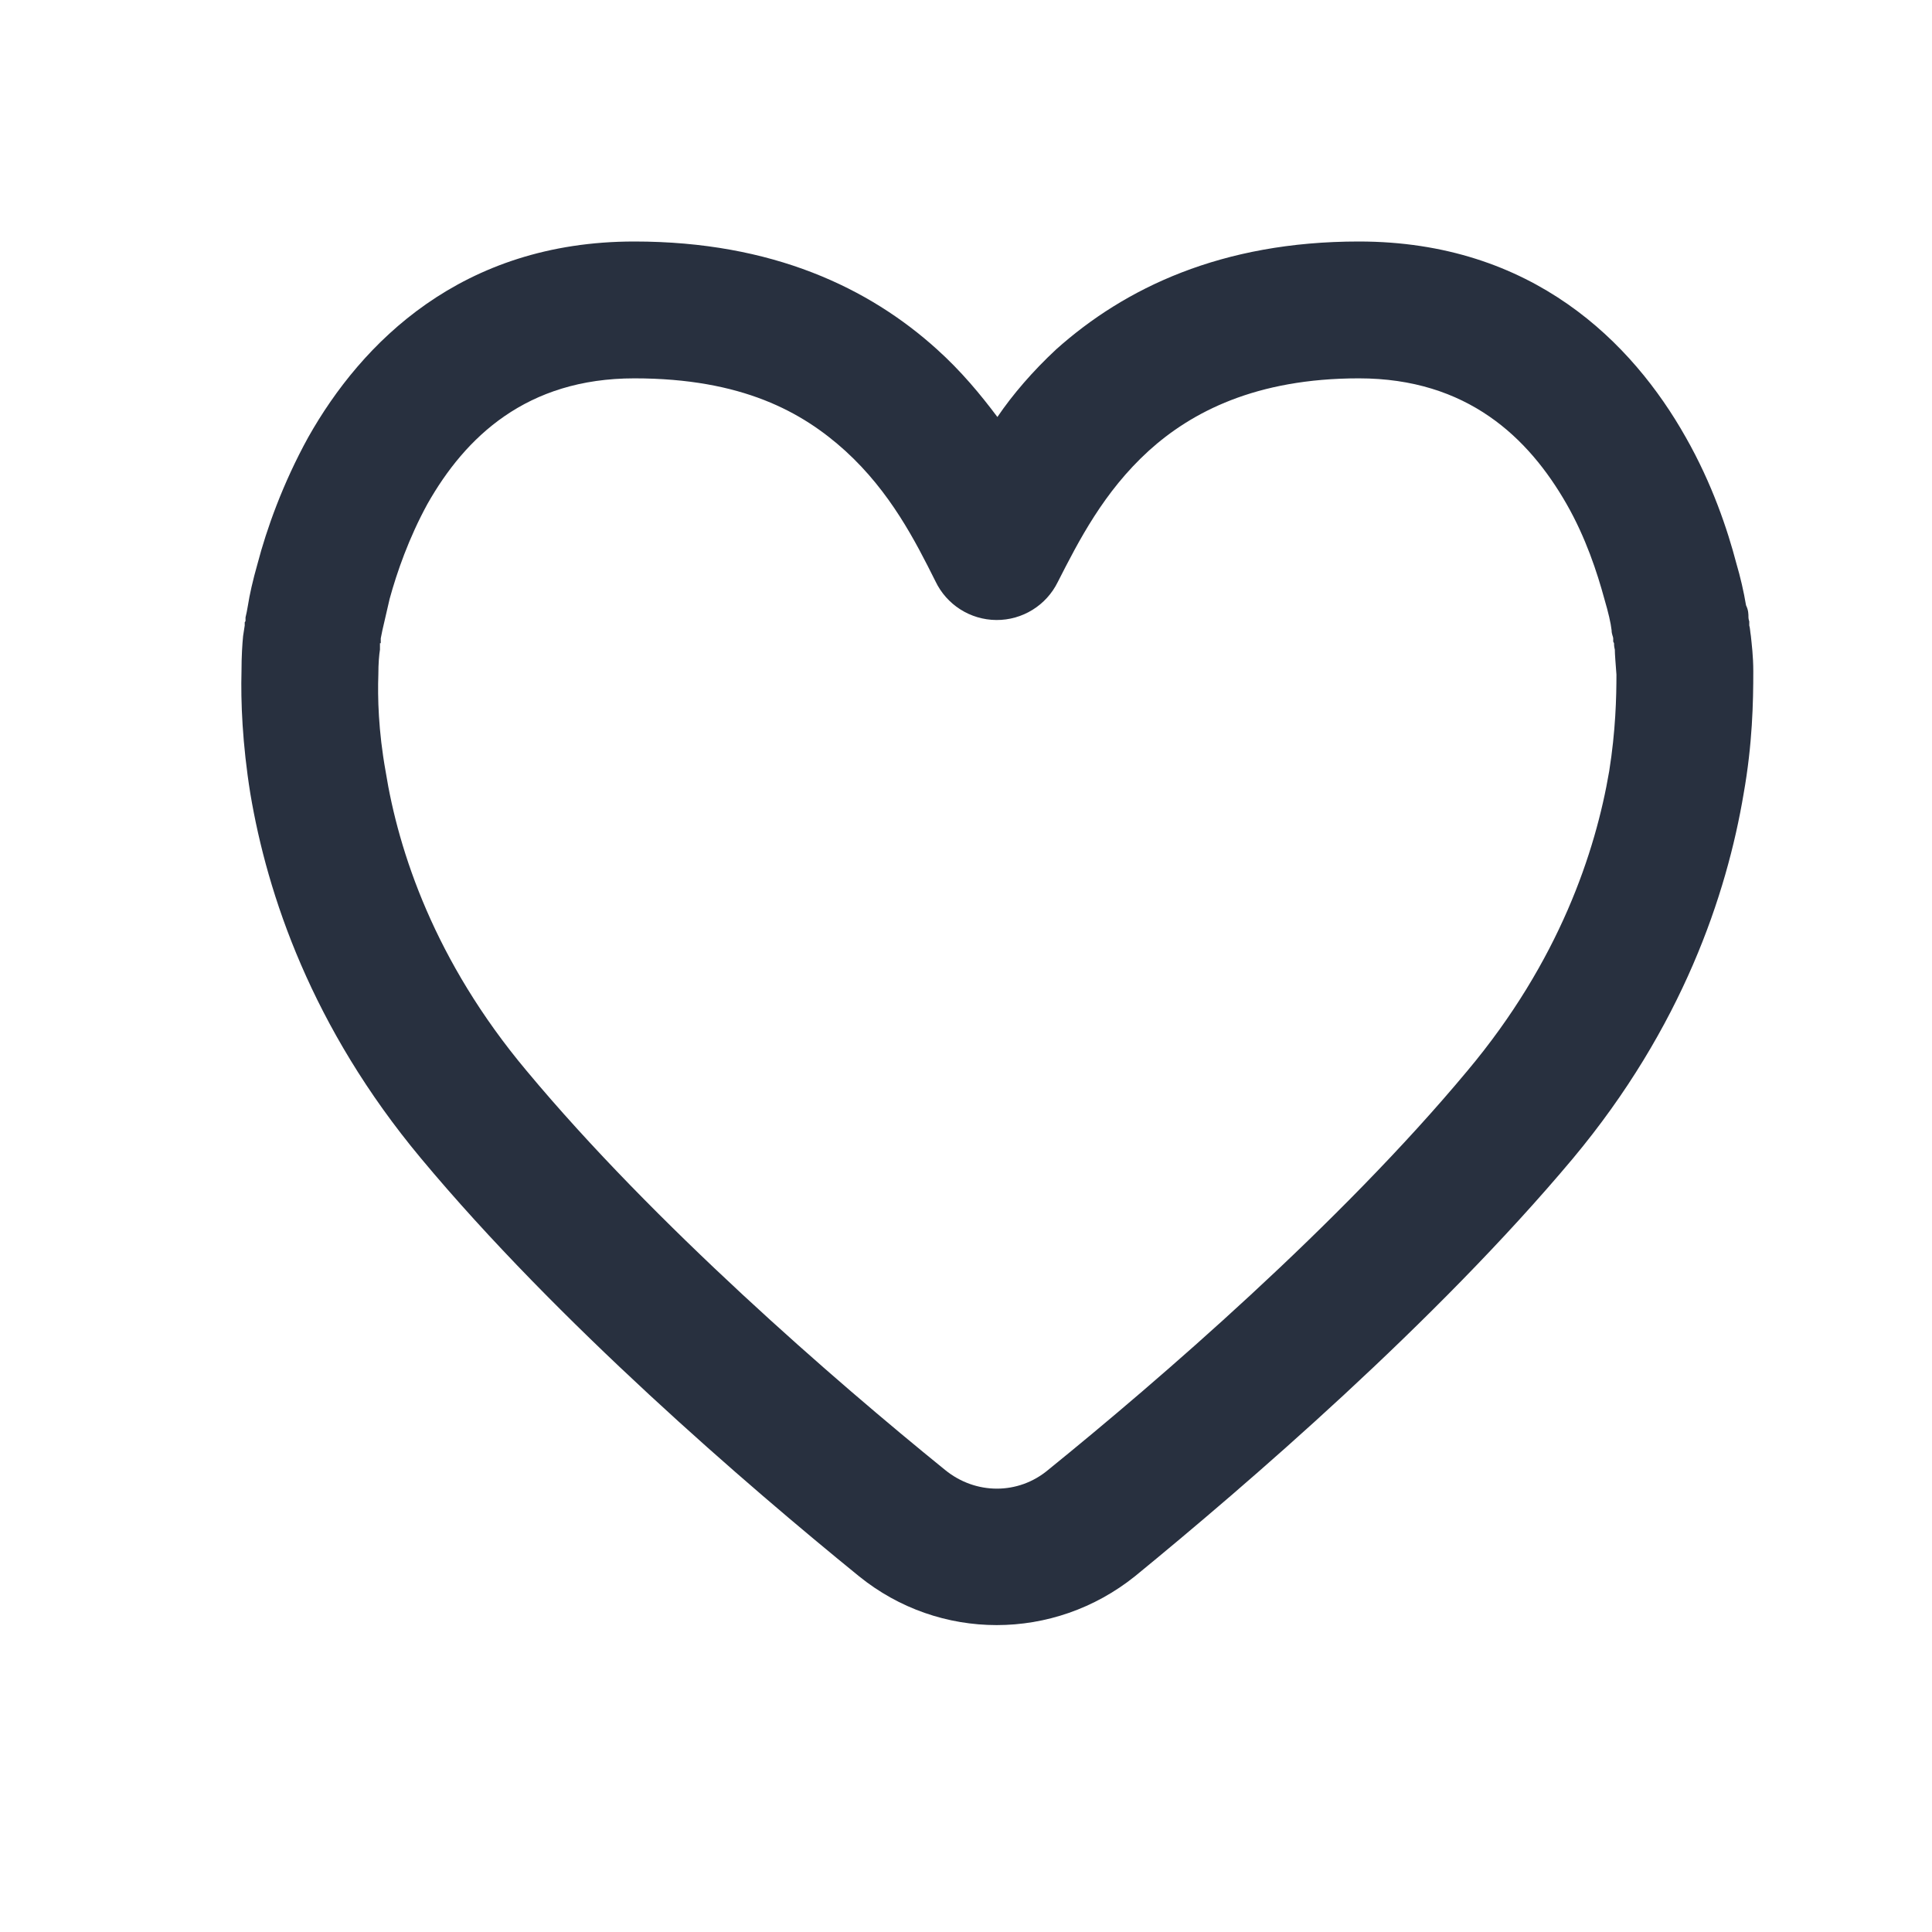
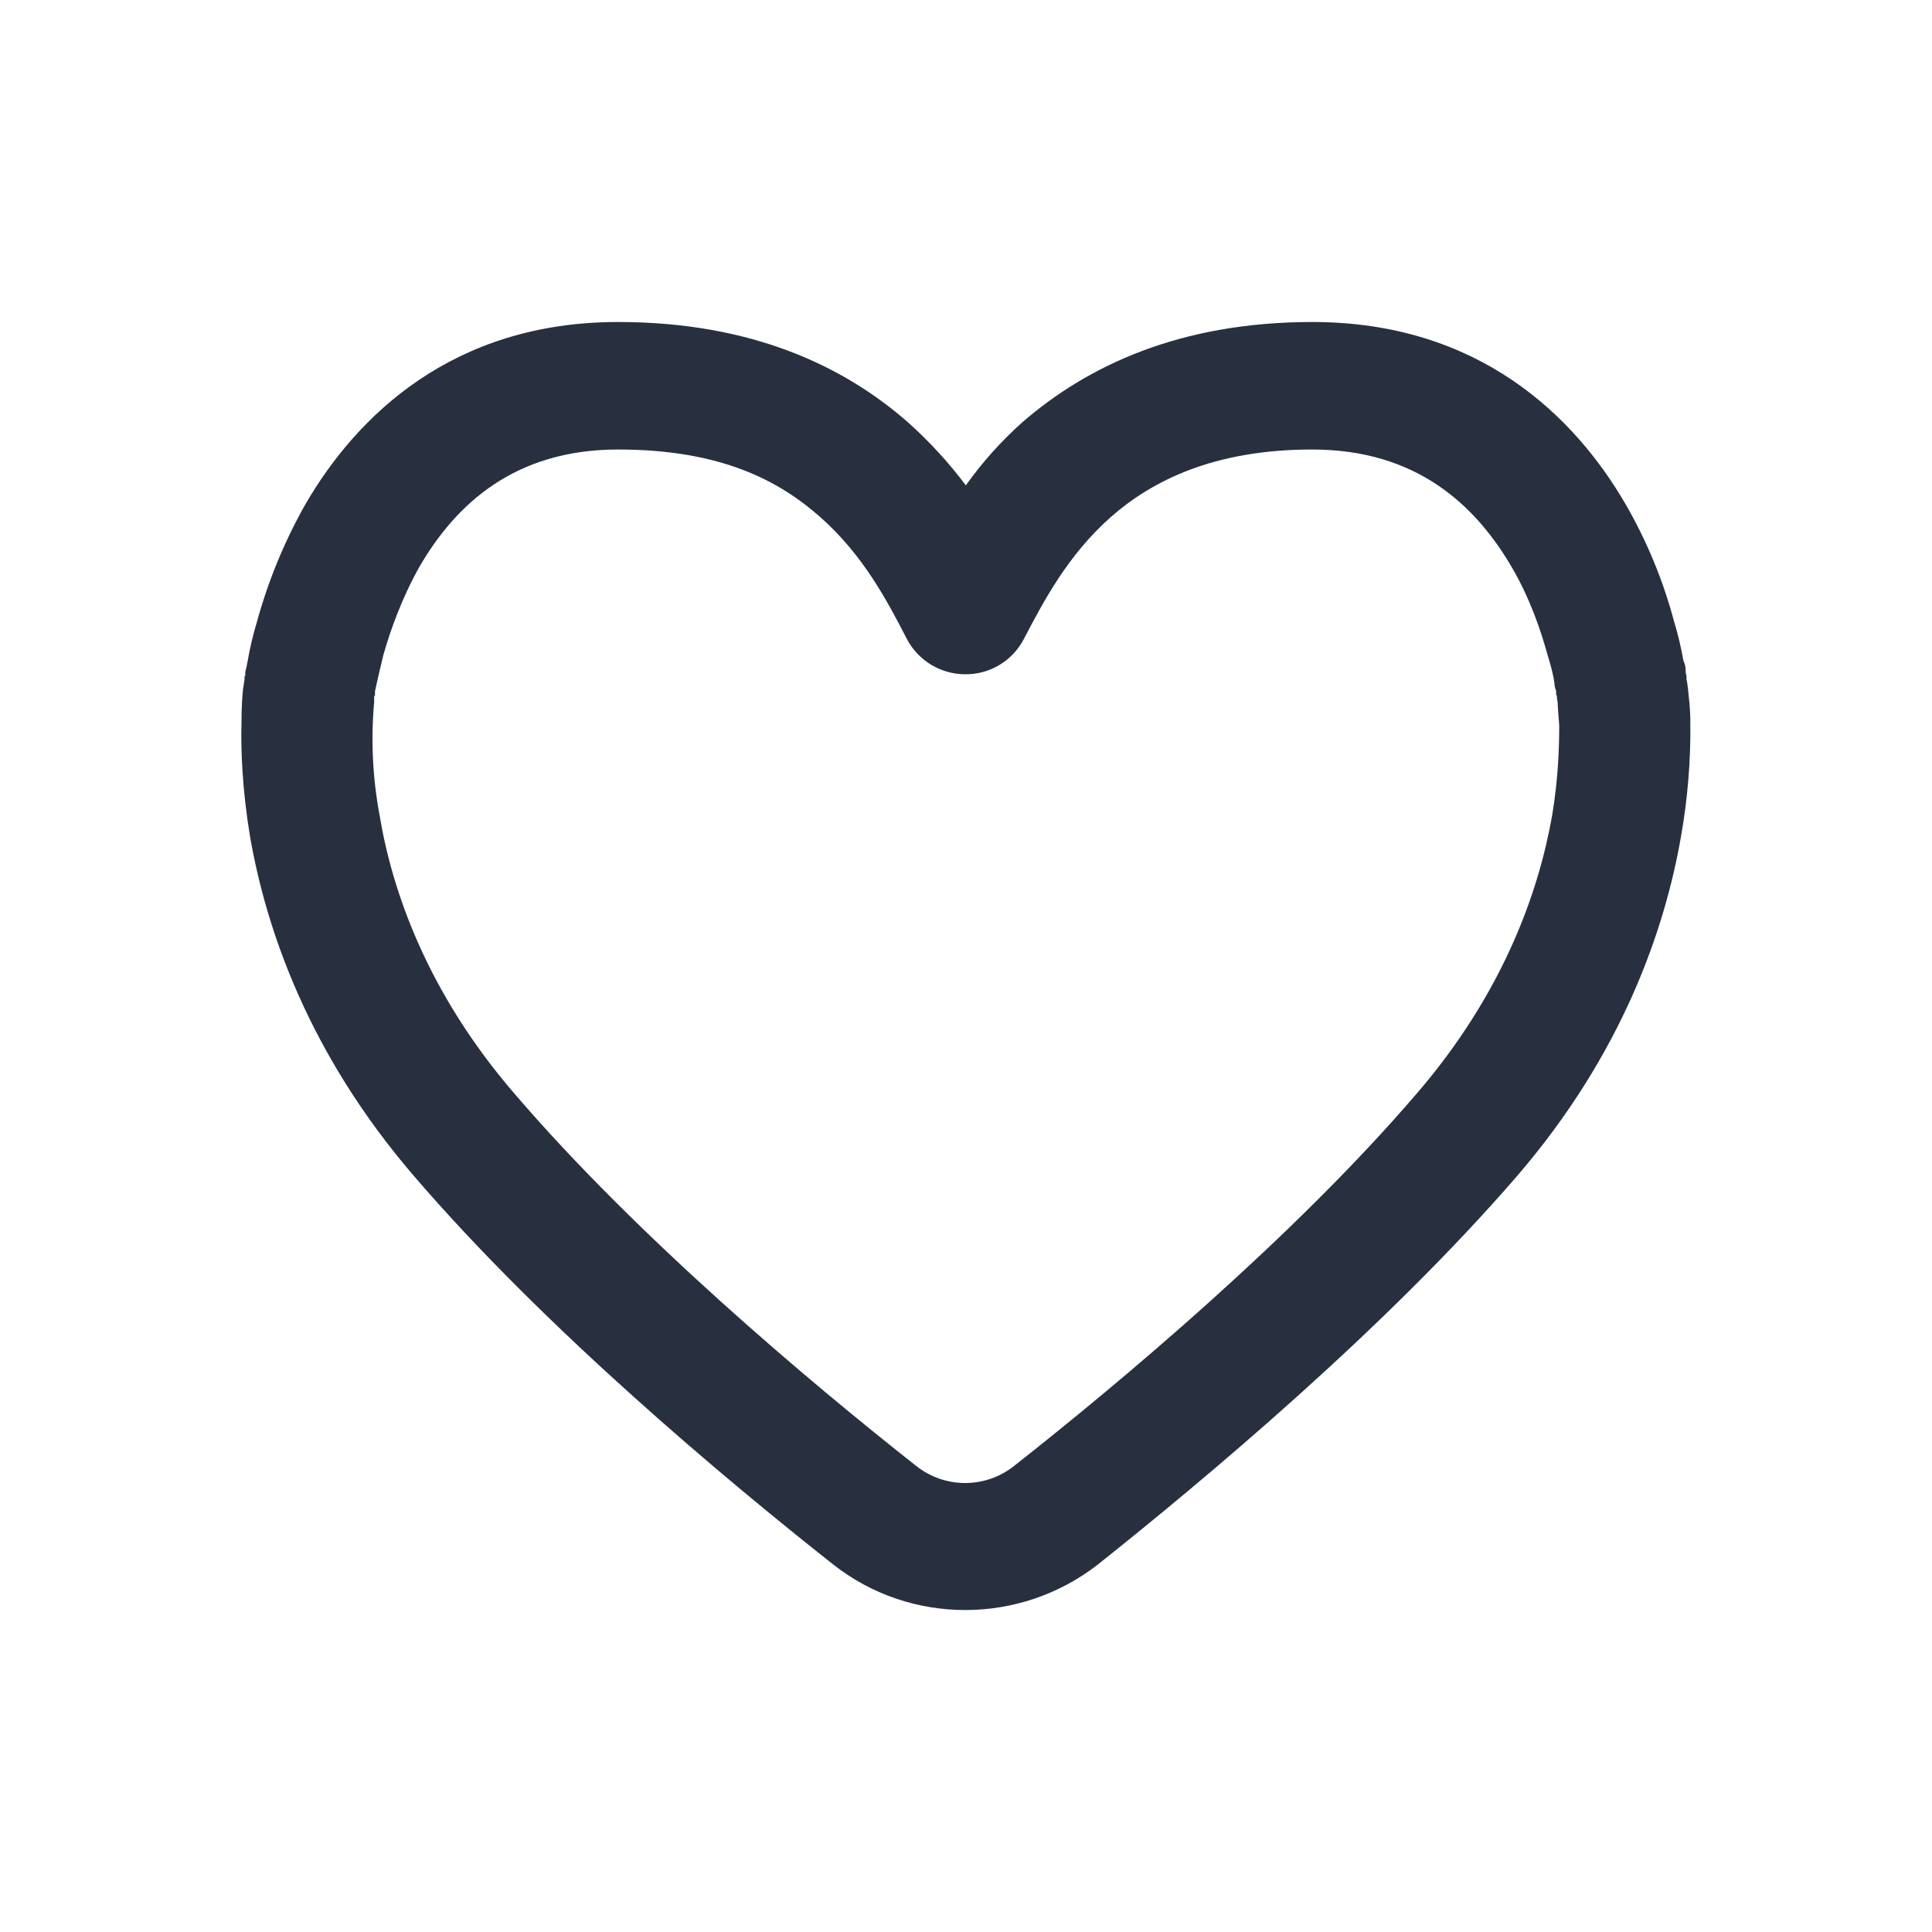
<svg xmlns="http://www.w3.org/2000/svg" width="24" height="24" fill="none">
-   <path fill="#28303F" d="M21.75 7.9c-.01-.06-.01-.1-.02-.13v-.05s-.01-.03-.01-.05c0-.04 0-.09-.03-.15a4.46 4.46 0 0 0-.12-.52c-.11-.42-.3-.99-.63-1.57C20.28 4.26 19.04 3 16.88 3c-1.71 0-2.91.58-3.76 1.34-.29.27-.54.56-.73.84-.21-.28-.45-.57-.75-.84C10.8 3.58 9.6 3 7.88 3 5.73 3 4.49 4.26 3.83 5.43c-.32.58-.52 1.15-.63 1.57-.06.21-.1.39-.12.52-.01.06-.02.11-.03.15v.04s0 .01-.01.02v.04l-.02.13c-.01.1-.02.25-.02.44-.01.37.01.9.11 1.52.21 1.25.76 2.9 2.12 4.53 1.7 2.04 4.05 4.06 5.44 5.19 1 .81 2.42.81 3.43 0 1.38-1.13 3.73-3.15 5.44-5.19 1.36-1.63 1.91-3.28 2.12-4.53.11-.62.12-1.14.12-1.52 0-.19-.02-.34-.03-.44Zm-1.76 1.68c-.17 1-.62 2.36-1.76 3.72-1.59 1.91-3.84 3.85-5.21 4.96-.37.31-.9.31-1.28 0-1.37-1.11-3.61-3.05-5.2-4.96-1.14-1.36-1.59-2.72-1.75-3.72-.09-.5-.1-.92-.09-1.2 0-.14.01-.25.02-.31v-.08h.01v-.06l.02-.1.09-.39c.09-.33.24-.76.47-1.18.47-.83 1.23-1.56 2.57-1.56 1.34 0 2.09.42 2.62.9.56.51.87 1.12 1.12 1.62a.844.844 0 0 0 1.52.01c.26-.51.57-1.12 1.13-1.63.53-.48 1.33-.9 2.61-.9 1.35 0 2.11.74 2.58 1.56.24.42.38.85.47 1.18.05.17.08.3.09.39 0 .05.02.08.02.1v.04l.01.02c0 .02 0 .04.01.08 0 .06.01.17.02.31 0 .28-.01.7-.09 1.2Z" />
+   <path fill="#28303F" d="M20.97 8.561c-.01-.055-.01-.093-.02-.12v-.047s-.01-.028-.01-.047c0-.037 0-.083-.028-.14a4.061 4.061 0 0 0-.115-.483 6.003 6.003 0 0 0-.604-1.462C19.56 5.173 18.372 4 16.302 4c-1.639 0-2.789.54-3.604 1.247a4.735 4.735 0 0 0-.7.782 5.385 5.385 0 0 0-.718-.782C10.475 4.54 9.325 4 7.677 4c-2.06 0-3.249 1.173-3.882 2.262a6.413 6.413 0 0 0-.603 1.462 4.052 4.052 0 0 0-.115.484 1.79 1.79 0 0 1-.03.14v.037s0 .009-.009.018v.037l-.019.121c-.01.094-.019.233-.019.41-.01.344.01.838.105 1.415.202 1.164.729 2.7 2.032 4.217 1.63 1.9 3.881 3.78 5.214 4.832.958.754 2.319.754 3.287 0 1.322-1.052 3.574-2.933 5.213-4.832 1.303-1.517 1.83-3.053 2.032-4.217a7.627 7.627 0 0 0 .115-1.415c0-.177-.02-.316-.029-.41Zm-1.688 1.564c-.163.931-.594 2.197-1.686 3.463-1.524 1.778-3.68 3.584-4.993 4.618a.977.977 0 0 1-1.227 0c-1.313-1.034-3.46-2.84-4.983-4.618-1.093-1.266-1.524-2.532-1.678-3.463a5.155 5.155 0 0 1-.067-1.405v-.075h.01V8.59l.02-.093c.018-.083.047-.205.085-.363.087-.307.23-.707.45-1.098.451-.773 1.18-1.452 2.464-1.452s2.003.39 2.51.837c.537.475.834 1.043 1.074 1.508a.82.82 0 0 0 .728.447.812.812 0 0 0 .729-.437c.249-.475.546-1.043 1.083-1.518.508-.446 1.274-.837 2.5-.837 1.295 0 2.023.688 2.473 1.452.23.39.365.791.45 1.098.049.158.078.28.087.363 0 .047.02.075.02.093v.038l.009.018c0 .019 0 .037.01.075 0 .056.009.158.019.288 0 .261-.01.652-.087 1.117Z" />
</svg>
